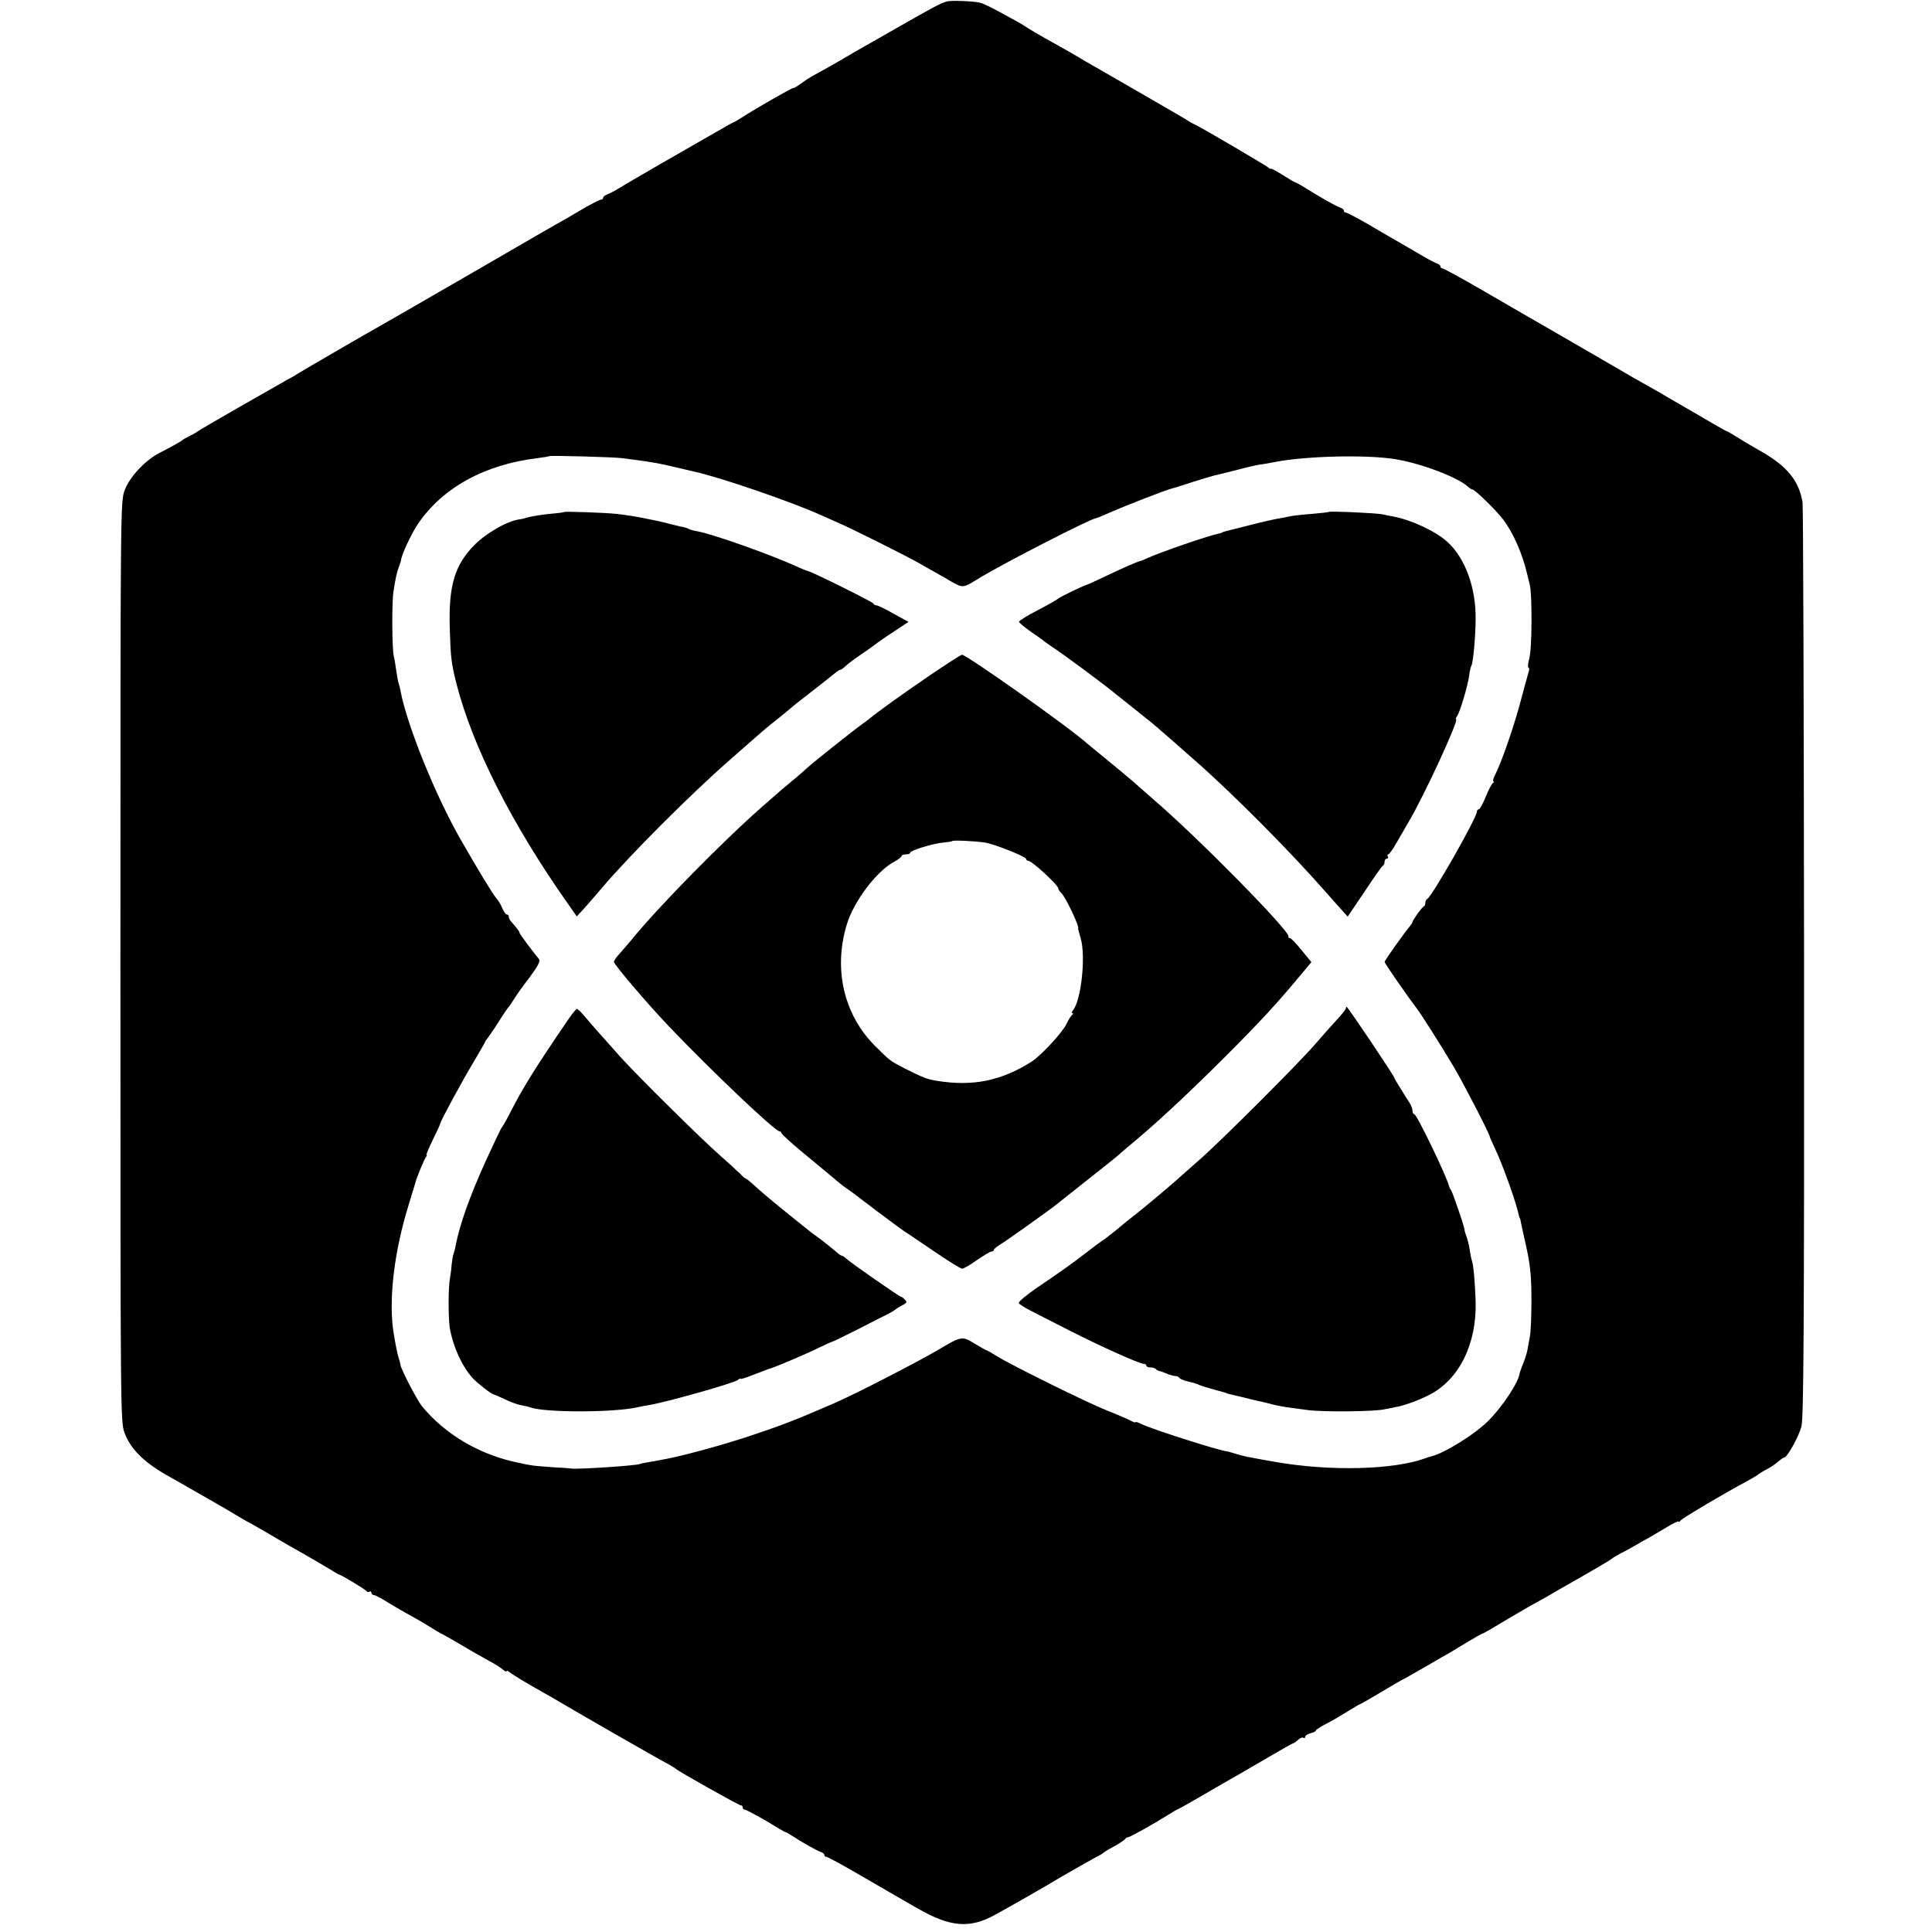
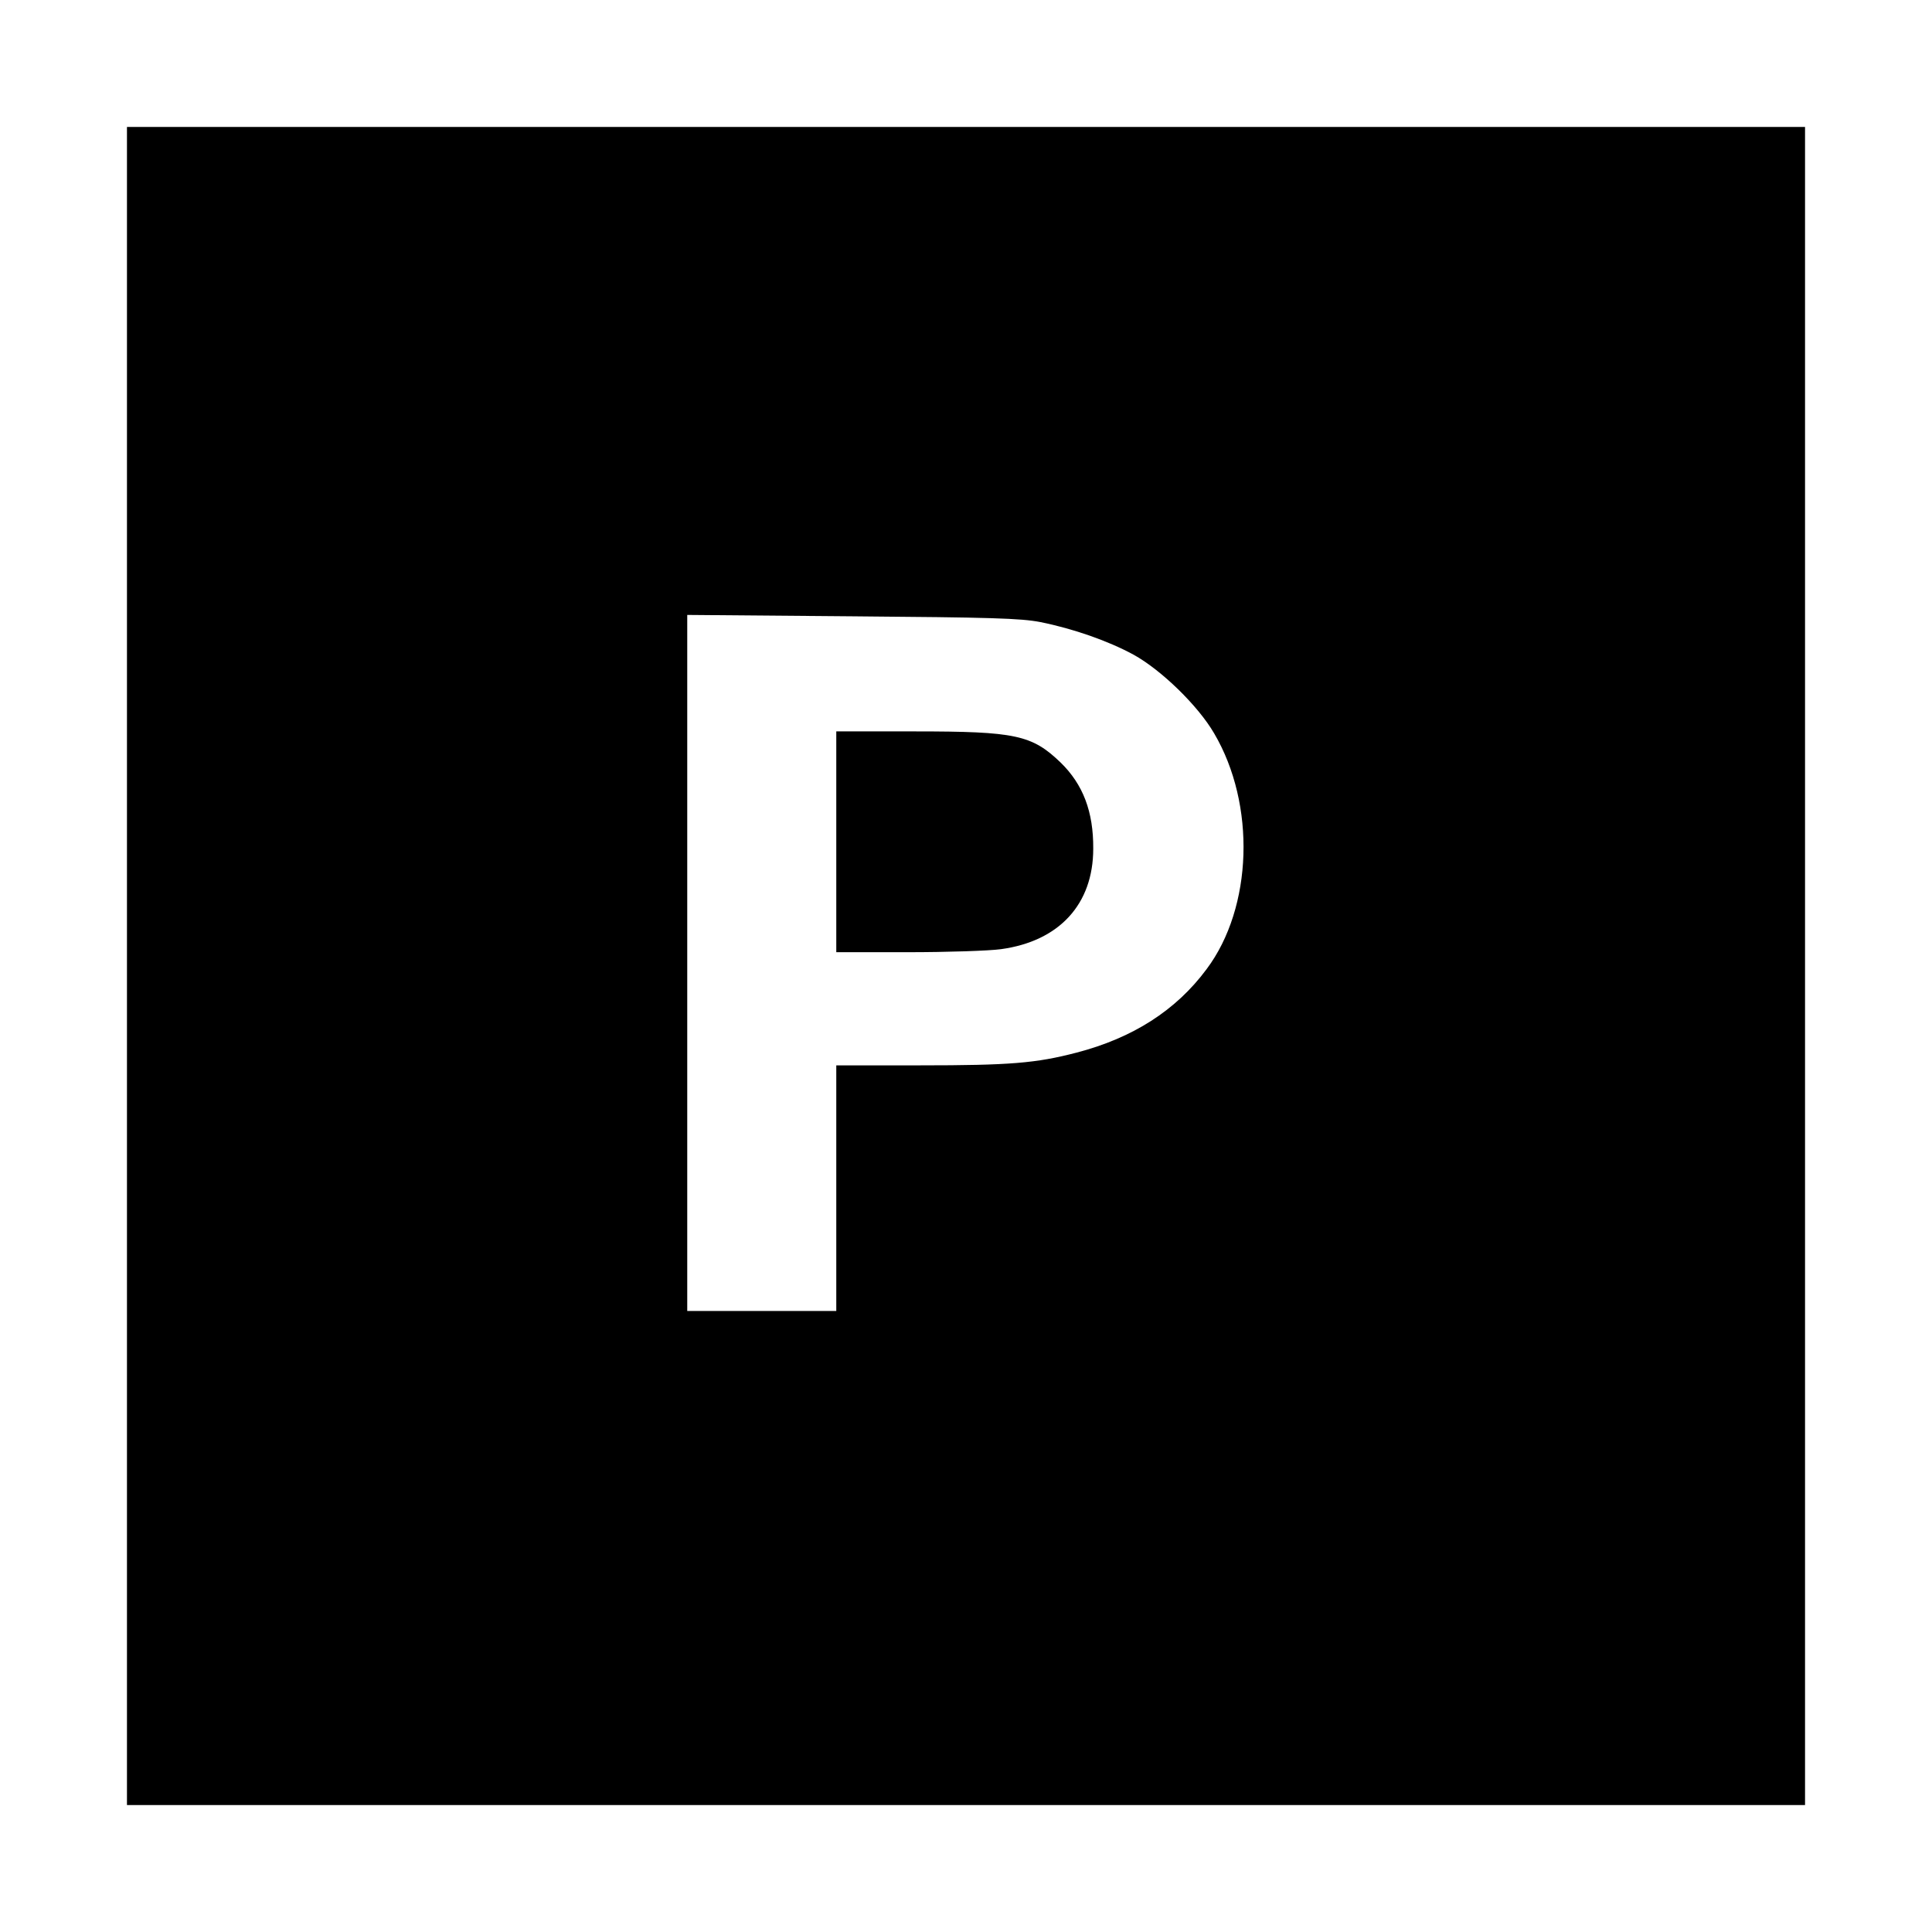
- <svg xmlns="http://www.w3.org/2000/svg" version="1.0" width="900pt" height="900pt" viewBox="0 0 900 900" preserveAspectRatio="xMidYMid meet">
-   <g transform="translate(0,900) scale(0.1,-0.1)" fill="#000000" stroke="none">
-     <path d="M4410 8993 c-31 -9 -69 -30 -225 -119 -88 -50 -178 -102 -200 -114 -22 -13 -53 -31 -70 -41 -27 -16 -77 -44 -130 -73 -11 -6 -36 -22 -55 -36 -19 -14 -35 -23 -35 -20 0 4 -171 -93 -237 -136 -21 -13 -39 -24 -41 -24 -2 0 -42 -22 -88 -49 -46 -26 -159 -91 -251 -144 -92 -53 -182 -106 -200 -117 -18 -11 -41 -23 -50 -26 -10 -4 -18 -10 -18 -15 0 -5 -5 -9 -10 -9 -6 0 -35 -15 -66 -32 -31 -18 -72 -42 -92 -54 -21 -11 -215 -123 -432 -249 -217 -125 -408 -236 -425 -245 -84 -47 -373 -215 -395 -229 -14 -9 -34 -21 -45 -26 -59 -33 -421 -240 -425 -245 -3 -3 -18 -12 -35 -20 -16 -8 -32 -17 -35 -20 -6 -6 -47 -29 -111 -62 -64 -34 -135 -110 -158 -171 -20 -52 -20 -71 -20 -2197 0 -2122 0 -2146 20 -2197 28 -73 89 -134 194 -194 50 -28 108 -61 130 -74 87 -49 171 -98 200 -116 17 -10 37 -22 45 -26 8 -4 47 -26 85 -48 39 -23 90 -53 115 -67 75 -42 174 -100 200 -116 14 -9 27 -17 30 -17 11 -2 120 -68 126 -76 3 -5 10 -7 15 -4 5 4 9 1 9 -4 0 -6 5 -11 10 -11 6 0 27 -11 48 -23 33 -21 79 -48 162 -94 14 -8 39 -23 55 -33 17 -11 37 -23 45 -27 8 -4 38 -20 65 -36 62 -37 107 -63 165 -95 25 -13 53 -31 63 -40 9 -8 17 -11 17 -7 0 4 8 1 17 -7 10 -8 63 -41 118 -72 55 -31 107 -61 115 -66 39 -24 450 -260 490 -281 25 -13 47 -27 50 -30 9 -10 292 -169 301 -169 5 0 9 -4 9 -10 0 -5 4 -10 9 -10 9 0 97 -49 161 -89 14 -8 27 -16 30 -16 3 0 16 -8 30 -17 46 -30 115 -69 133 -75 9 -3 17 -9 17 -14 0 -5 5 -9 10 -9 6 0 79 -40 163 -89 84 -49 169 -98 190 -110 20 -12 54 -31 75 -43 148 -85 240 -93 357 -28 57 31 222 125 245 139 36 23 235 136 245 140 5 2 12 7 15 10 3 3 25 17 50 30 25 14 48 29 51 34 3 5 10 9 15 9 9 0 123 64 186 104 21 13 39 24 41 24 3 0 56 30 118 66 63 37 133 77 156 90 23 13 92 53 153 89 61 36 113 65 116 65 3 0 12 7 21 15 8 8 19 13 24 10 5 -4 9 -2 9 4 0 6 11 13 25 17 14 3 25 9 25 13 0 3 21 17 48 31 26 13 70 39 99 57 29 18 54 33 56 33 3 0 44 24 93 53 49 29 96 57 104 61 21 10 64 35 140 79 36 21 72 42 80 46 8 5 46 28 83 50 38 23 70 41 73 41 3 0 50 27 106 61 56 33 122 72 147 85 25 14 60 33 76 43 17 10 46 27 66 38 118 67 205 118 209 123 3 3 21 14 40 24 19 9 53 28 75 41 22 13 47 27 55 31 8 4 43 25 78 46 34 21 62 34 62 30 0 -4 4 -2 8 4 7 11 205 128 310 184 26 14 49 28 52 31 3 3 20 14 39 24 19 9 43 26 54 36 12 10 24 19 28 19 14 0 69 98 81 146 10 40 13 471 12 2160 -1 1160 -4 2125 -7 2144 -17 100 -70 166 -189 235 -46 26 -100 58 -120 71 -21 13 -39 24 -42 24 -2 0 -66 36 -142 81 -77 44 -157 91 -179 104 -108 61 -106 59 -258 148 -18 11 -111 64 -207 120 -96 55 -255 147 -353 204 -98 57 -183 103 -188 103 -5 0 -9 4 -9 9 0 5 -8 11 -17 14 -10 4 -38 18 -63 33 -25 15 -60 35 -77 45 -54 31 -94 54 -186 108 -49 28 -93 51 -98 51 -5 0 -9 4 -9 9 0 5 -8 11 -17 14 -19 6 -93 48 -161 91 -23 14 -44 26 -47 26 -3 0 -30 16 -60 35 -30 19 -55 32 -55 29 0 -2 -6 0 -12 6 -14 11 -294 176 -338 198 -14 6 -41 22 -61 35 -39 23 -298 173 -377 218 -26 15 -63 36 -82 47 -36 22 -84 50 -180 103 -30 17 -66 38 -80 47 -14 9 -34 22 -45 28 -11 6 -50 27 -88 48 -37 20 -77 40 -90 43 -29 8 -138 12 -157 6z m-1505 -2128 c22 -3 56 -8 75 -10 63 -9 94 -14 160 -30 36 -8 76 -18 90 -21 118 -25 462 -143 595 -204 11 -5 43 -19 70 -31 64 -27 314 -152 380 -189 28 -16 86 -49 129 -73 88 -51 74 -51 166 5 119 71 505 269 535 274 6 1 31 11 55 22 81 36 279 113 305 118 6 1 48 15 95 30 47 15 92 28 100 30 8 1 51 12 95 23 44 12 96 24 115 27 19 2 49 8 65 11 145 29 429 36 565 14 122 -20 292 -85 338 -128 7 -7 17 -13 21 -13 11 0 113 -99 144 -141 48 -64 91 -163 113 -261 2 -10 7 -28 10 -40 12 -45 11 -302 -2 -345 -6 -24 -8 -43 -4 -43 5 0 4 -12 -1 -27 -5 -16 -22 -80 -39 -143 -31 -114 -87 -276 -116 -331 -8 -16 -11 -29 -7 -29 5 0 3 -4 -3 -8 -5 -4 -21 -33 -33 -64 -13 -32 -27 -58 -32 -58 -5 0 -9 -5 -9 -11 0 -28 -211 -399 -232 -407 -4 -2 -8 -10 -8 -17 0 -7 -3 -15 -7 -17 -9 -4 -53 -65 -53 -73 0 -3 -5 -11 -11 -18 -26 -31 -119 -161 -119 -168 0 -6 109 -164 148 -214 22 -29 110 -167 173 -273 46 -77 169 -316 169 -327 0 -2 11 -28 25 -57 37 -78 99 -253 110 -308 2 -8 4 -15 5 -15 1 0 3 -8 5 -19 2 -10 8 -39 14 -65 30 -130 35 -172 35 -306 0 -66 -3 -138 -7 -160 -4 -22 -10 -52 -12 -66 -3 -14 -12 -42 -20 -62 -8 -20 -15 -40 -16 -44 -3 -39 -78 -153 -143 -219 -64 -65 -209 -155 -271 -169 -5 -1 -17 -5 -25 -8 -146 -54 -444 -62 -700 -17 -51 9 -69 12 -132 24 -13 3 -38 9 -56 15 -18 5 -33 10 -35 10 -21 -2 -357 105 -399 127 -16 8 -28 12 -28 9 0 -4 -12 1 -27 9 -16 8 -64 29 -108 46 -91 36 -449 213 -512 253 -24 15 -45 27 -48 27 -2 0 -27 14 -55 31 -58 36 -61 35 -168 -28 -90 -54 -388 -207 -482 -248 -196 -85 -241 -102 -405 -157 -122 -40 -282 -84 -375 -103 -19 -4 -102 -19 -115 -21 -5 -1 -12 -3 -15 -4 -20 -8 -299 -26 -320 -21 -3 1 -41 4 -85 6 -44 3 -91 7 -105 10 -14 2 -38 7 -55 11 -179 36 -342 132 -450 264 -22 28 -95 167 -99 190 -1 8 -5 24 -9 35 -6 20 -12 47 -23 113 -25 151 1 378 69 597 17 55 31 102 32 105 2 15 40 107 48 118 5 6 7 12 4 12 -3 0 10 31 29 70 19 38 35 73 35 77 3 14 101 196 156 287 29 49 53 91 53 93 0 2 5 9 11 16 5 7 29 41 52 77 22 36 44 67 47 70 3 3 14 19 24 35 10 17 43 63 73 102 40 54 51 76 44 85 -34 41 -91 118 -91 123 0 6 -11 20 -37 50 -7 7 -13 18 -13 24 0 6 -4 11 -9 11 -5 0 -14 13 -21 29 -6 16 -19 37 -28 47 -16 18 -83 128 -166 273 -117 204 -249 530 -280 691 -2 14 -7 32 -10 40 -2 8 -7 33 -10 55 -3 22 -8 54 -12 70 -8 40 -9 250 -1 300 9 59 16 92 26 117 5 13 9 25 9 28 3 27 48 123 78 168 115 170 311 278 559 308 28 4 51 7 53 9 5 4 309 -4 347 -10z" />
-     <path d="M2628 6615 c-2 -2 -33 -6 -70 -9 -37 -4 -81 -11 -98 -16 -17 -5 -34 -9 -38 -9 -55 -6 -158 -64 -214 -122 -90 -92 -118 -188 -113 -379 4 -140 7 -167 30 -260 75 -296 260 -661 522 -1032 l40 -57 34 37 c19 21 57 65 84 97 130 153 420 443 596 596 35 31 80 70 99 87 61 54 84 73 119 100 18 15 43 35 55 45 23 20 57 47 150 119 33 27 66 52 73 58 7 5 15 10 18 10 3 0 15 8 26 19 11 10 45 36 77 57 31 21 59 41 62 44 3 3 38 28 78 54 l74 49 -69 38 c-37 21 -73 39 -80 39 -6 0 -13 4 -15 9 -3 7 -292 151 -305 151 -3 0 -19 7 -36 14 -129 60 -406 158 -478 171 -18 3 -36 8 -41 11 -4 3 -16 7 -26 9 -9 1 -35 8 -57 13 -22 6 -51 13 -65 16 -14 3 -34 7 -45 9 -47 10 -98 18 -142 23 -55 6 -241 12 -245 9z" />
-     <path d="M6188 6615 c-2 -2 -37 -5 -78 -9 -41 -3 -86 -8 -100 -11 -14 -3 -39 -8 -57 -11 -18 -3 -76 -16 -130 -30 -123 -31 -128 -32 -128 -34 0 -1 -7 -3 -15 -5 -50 -10 -266 -84 -340 -117 -14 -7 -27 -12 -30 -12 -9 -1 -89 -36 -170 -75 -41 -19 -77 -36 -80 -36 -17 -5 -126 -58 -130 -63 -3 -4 -45 -28 -93 -53 -49 -25 -89 -50 -90 -55 0 -5 24 -25 54 -46 30 -20 59 -41 64 -46 6 -5 24 -17 40 -28 37 -23 231 -167 279 -206 11 -10 26 -21 31 -25 6 -5 33 -26 60 -48 28 -22 55 -43 60 -48 25 -19 57 -46 115 -97 34 -30 83 -73 108 -95 181 -158 454 -433 622 -625 25 -28 57 -65 72 -81 l26 -29 79 117 c43 65 81 120 86 121 4 2 7 10 7 18 0 8 5 14 11 14 5 0 7 5 4 10 -3 6 -2 10 2 10 5 0 23 26 41 58 18 31 42 72 52 90 72 120 239 482 223 482 -3 0 -1 6 4 13 13 16 51 143 57 190 2 20 7 40 10 45 8 13 19 126 20 212 3 150 -48 291 -133 367 -56 50 -169 102 -251 117 -14 2 -36 7 -50 10 -25 6 -247 16 -252 11z" />
-     <path d="M4339 5859 c-127 -86 -260 -182 -285 -204 -7 -5 -24 -19 -40 -30 -37 -26 -230 -180 -248 -197 -7 -7 -33 -29 -57 -50 -52 -43 -75 -62 -153 -131 -186 -163 -497 -479 -614 -625 -19 -22 -45 -53 -58 -67 -13 -14 -24 -30 -24 -36 0 -12 156 -195 254 -298 191 -201 496 -491 517 -491 5 0 9 -4 9 -8 0 -4 43 -44 96 -88 96 -79 116 -96 165 -137 14 -12 32 -26 41 -32 9 -5 69 -50 134 -100 65 -49 126 -94 135 -100 9 -5 71 -47 137 -92 67 -46 127 -83 134 -83 7 0 38 18 69 40 32 22 62 40 68 40 6 0 11 4 11 8 0 4 15 16 33 27 27 16 229 160 262 187 6 5 71 56 145 115 74 58 137 109 140 112 3 3 21 19 40 35 127 104 270 237 450 416 173 173 250 257 358 387 l51 61 -46 56 c-25 31 -49 56 -54 56 -5 0 -8 3 -7 8 8 23 -413 452 -622 632 -34 30 -68 60 -74 65 -15 15 -133 113 -185 155 -24 19 -48 40 -55 45 -77 71 -563 415 -585 415 -4 0 -68 -41 -142 -91z m249 -784 c43 -6 192 -66 192 -76 0 -5 5 -9 10 -9 17 0 140 -113 140 -129 0 -5 6 -13 13 -20 20 -16 90 -166 79 -166 -1 0 5 -20 12 -45 25 -83 3 -290 -36 -337 -6 -7 -7 -13 -2 -13 5 0 4 -4 -2 -8 -5 -4 -17 -23 -26 -42 -19 -40 -118 -147 -163 -176 -141 -89 -273 -116 -440 -89 -45 7 -63 14 -149 57 -70 36 -71 37 -141 107 -144 145 -193 355 -131 562 32 109 139 251 222 295 19 10 34 22 34 26 0 5 9 8 20 8 11 0 20 3 20 8 0 10 106 43 154 47 21 2 40 5 42 7 4 5 107 0 152 -7z" />
-     <path d="M6270 4304 c0 -5 -19 -30 -43 -55 -23 -25 -69 -77 -102 -115 -79 -91 -439 -451 -540 -539 -44 -39 -82 -72 -85 -75 -17 -17 -145 -125 -200 -169 -36 -28 -83 -66 -104 -84 -22 -18 -49 -39 -62 -47 -12 -8 -48 -35 -80 -60 -68 -52 -96 -72 -222 -158 -51 -35 -90 -67 -86 -73 3 -5 27 -20 52 -33 26 -14 108 -55 182 -93 147 -75 328 -156 347 -156 7 0 13 -4 13 -9 0 -4 8 -8 18 -8 10 0 22 -3 26 -7 4 -5 11 -8 14 -9 4 0 20 -6 35 -12 16 -7 34 -12 42 -12 8 0 16 -4 19 -9 3 -4 20 -12 38 -16 18 -4 35 -9 38 -10 3 -1 12 -4 20 -8 12 -5 66 -21 113 -33 4 -1 8 -2 10 -4 1 -1 9 -3 17 -5 8 -2 35 -8 60 -14 25 -7 56 -14 70 -17 14 -3 42 -9 63 -15 39 -10 49 -12 172 -28 73 -9 311 -7 355 4 14 3 36 7 50 10 35 5 107 31 156 56 141 71 224 238 218 438 -3 90 -10 170 -18 191 -3 8 -7 31 -10 51 -3 20 -10 47 -15 60 -5 13 -9 27 -9 32 -1 15 -55 172 -62 182 -5 6 -9 15 -10 20 -9 41 -150 335 -162 335 -4 0 -8 7 -8 15 0 9 -6 26 -14 38 -8 12 -27 42 -42 67 -16 25 -29 47 -29 50 -1 8 -206 315 -221 329 -2 2 -4 0 -4 -5z" />
-     <path d="M2652 4258 c-158 -231 -216 -324 -279 -448 -15 -30 -31 -57 -34 -60 -4 -3 -38 -75 -77 -160 -76 -169 -118 -287 -139 -390 -2 -14 -7 -32 -10 -40 -3 -8 -7 -31 -9 -50 -1 -19 -5 -48 -8 -65 -8 -41 -8 -181 -1 -230 15 -87 56 -178 107 -235 21 -23 86 -74 98 -76 3 0 27 -11 53 -23 27 -13 61 -25 75 -27 15 -3 34 -7 42 -10 67 -25 391 -25 503 1 12 3 33 7 47 9 81 13 400 103 418 118 6 6 12 8 12 5 0 -3 28 6 63 20 34 13 67 26 72 27 28 8 167 67 228 97 31 15 60 28 62 28 3 0 56 26 118 57 61 32 126 64 142 72 17 9 32 18 35 21 3 3 17 12 32 20 23 12 25 16 13 27 -7 8 -16 14 -19 14 -7 0 -237 160 -254 177 -7 7 -17 13 -20 13 -4 0 -18 10 -32 23 -14 12 -43 35 -65 52 -22 16 -44 33 -50 37 -159 127 -208 168 -248 204 -26 24 -50 44 -53 44 -3 0 -15 10 -27 23 -12 12 -57 53 -99 90 -86 76 -374 361 -453 448 -78 87 -127 142 -165 187 -19 23 -38 42 -42 42 -4 0 -20 -19 -36 -42z" />
+ <svg xmlns="http://www.w3.org/2000/svg" version="1.0" width="700pt" height="700pt" viewBox="0 0 700 700" preserveAspectRatio="xMidYMid meet">
+   <g transform="translate(0,700) scale(0.1,-0.1)" fill="#000000" stroke="none">
+     <path d="M460 3500 l0 -3040 3040 0 3040 0 0 3040 0 3040 -3040 0 -3040 0 0 -3040z m3310 1246 c119 -24 245 -68 337 -118 100 -55 234 -185 292 -285 152 -258 140 -631 -27 -854 -111 -150 -268 -250 -472 -303 -146 -38 -239 -46 -567 -46 l-303 0 0 -445 0 -445 -270 0 -270 0 0 1261 0 1261 598 -5 c503 -4 610 -7 682 -21z" />
+     <path d="M3030 3950 l0 -400 259 0 c143 0 295 5 338 11 211 29 334 163 334 364 1 134 -37 233 -118 312 -104 100 -163 113 -527 113 l-286 0 0 -400z" />
  </g>
</svg>
